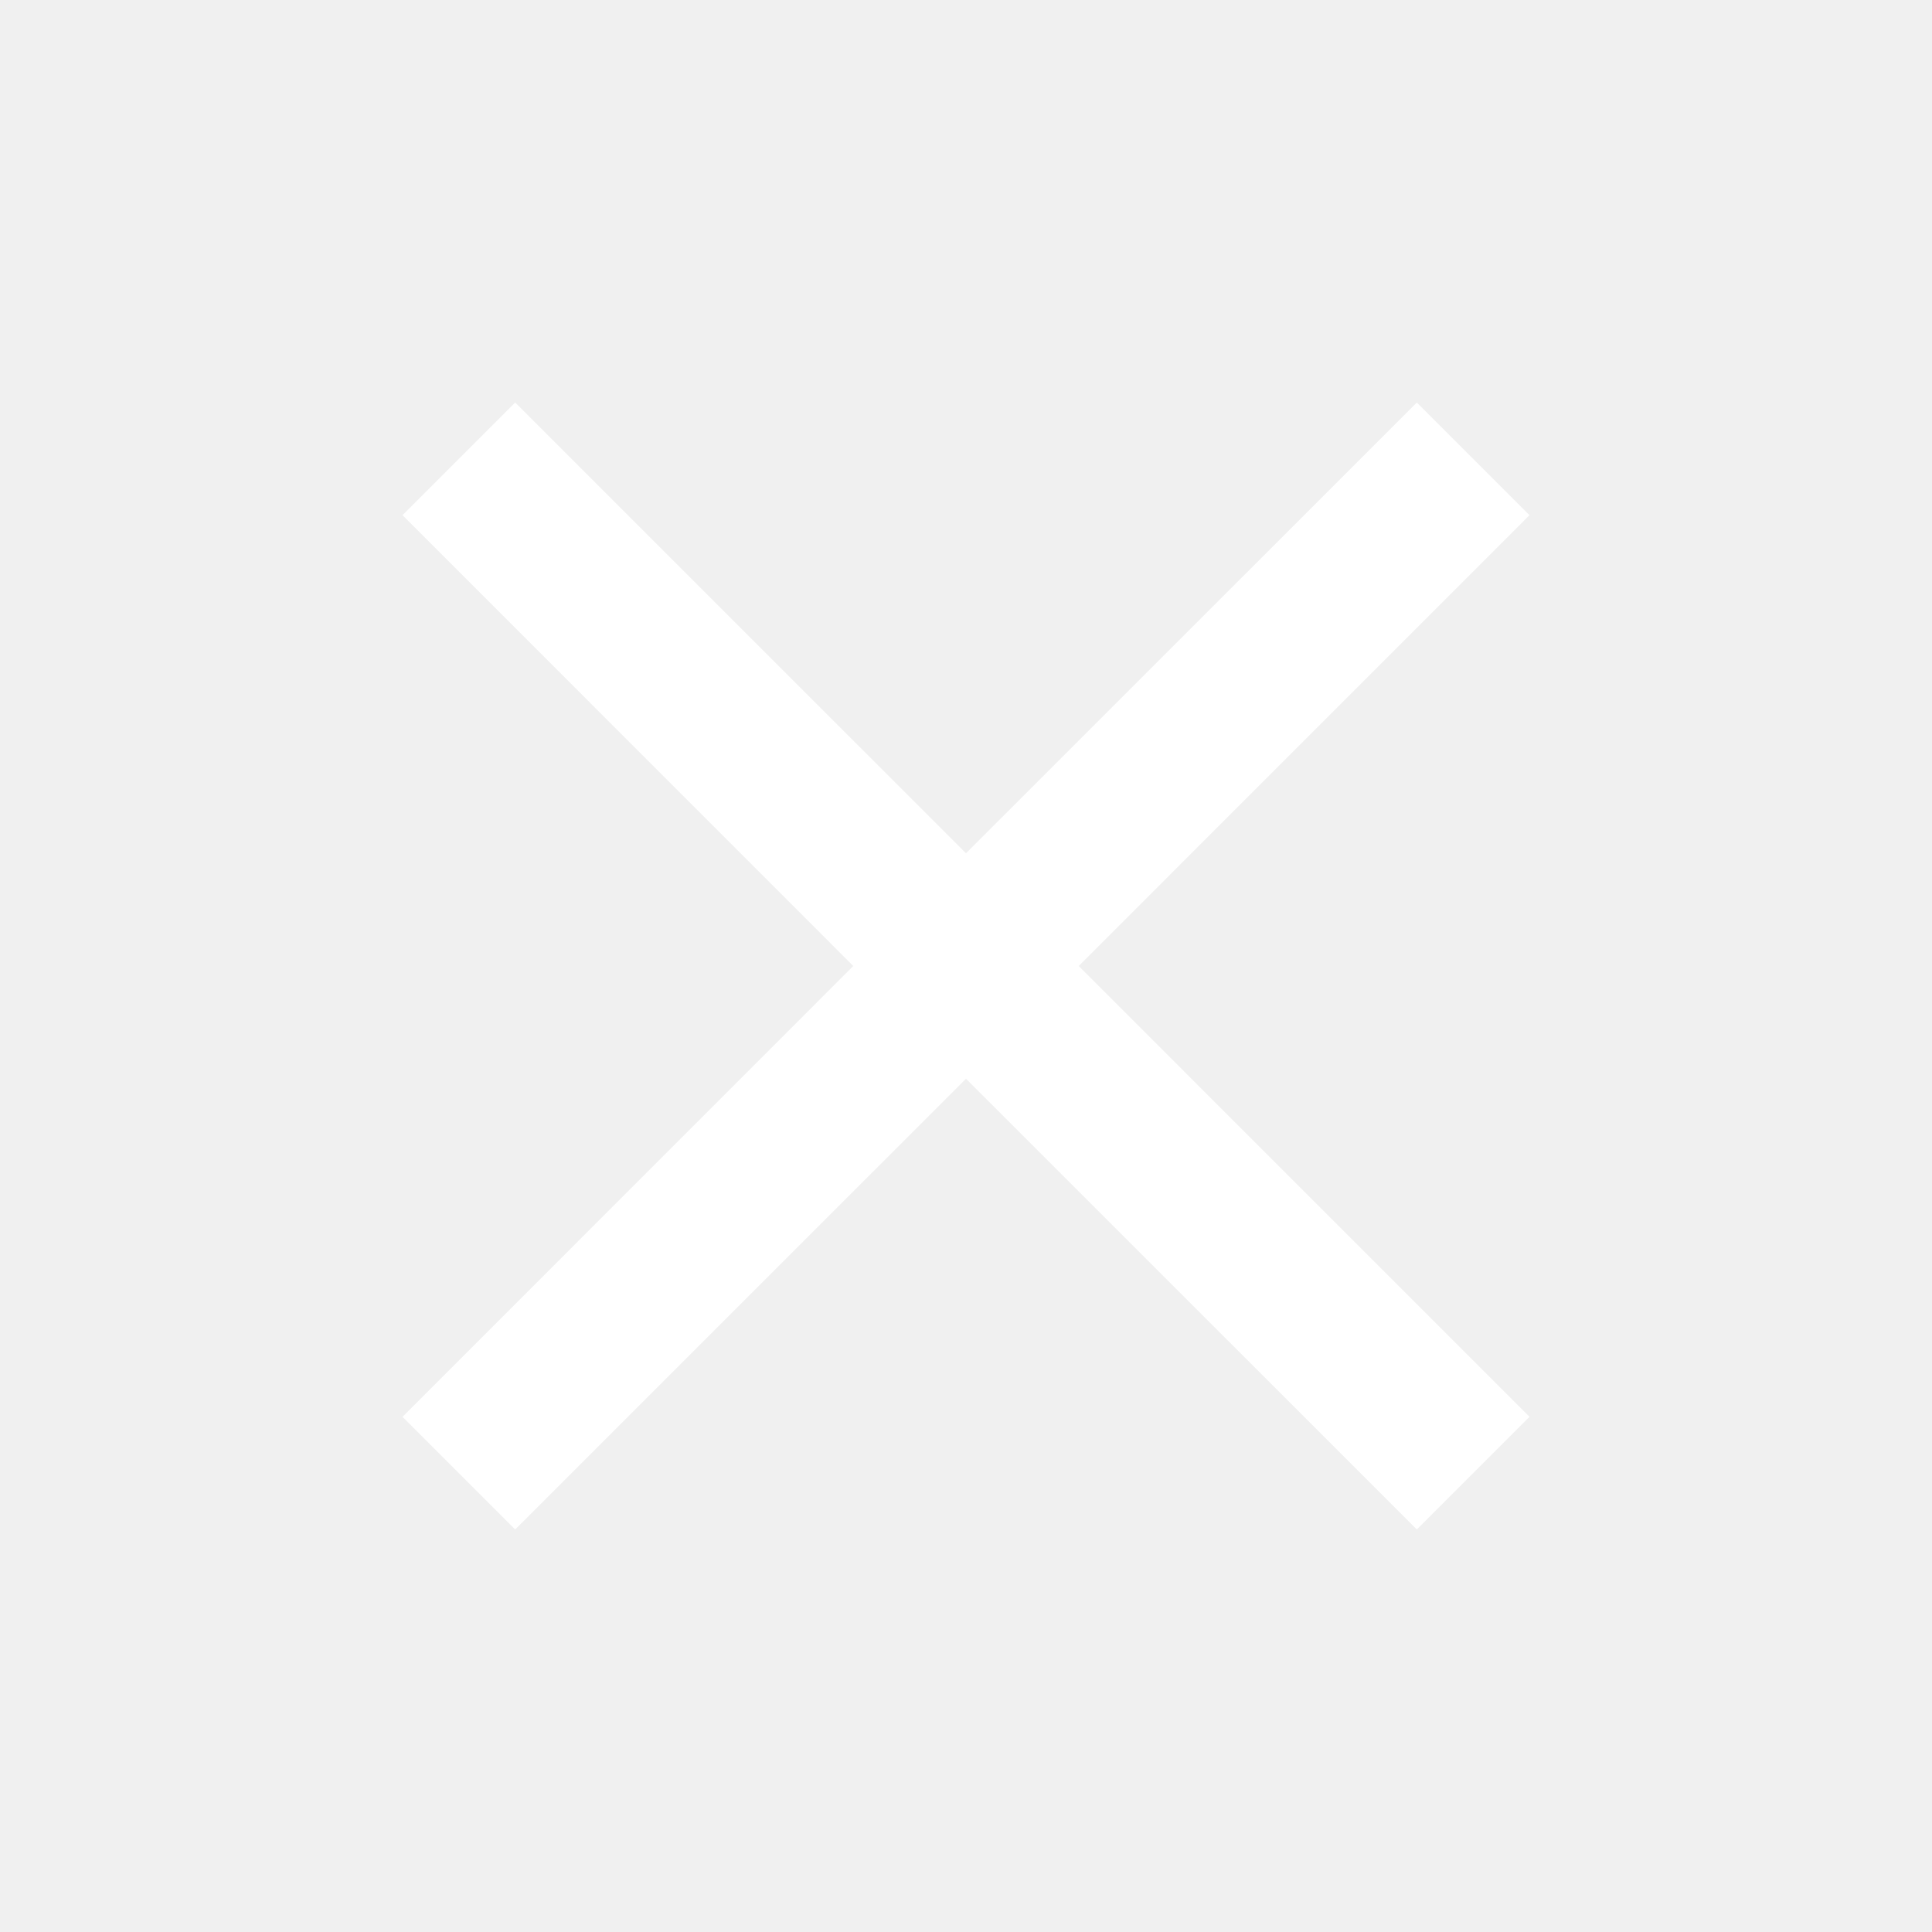
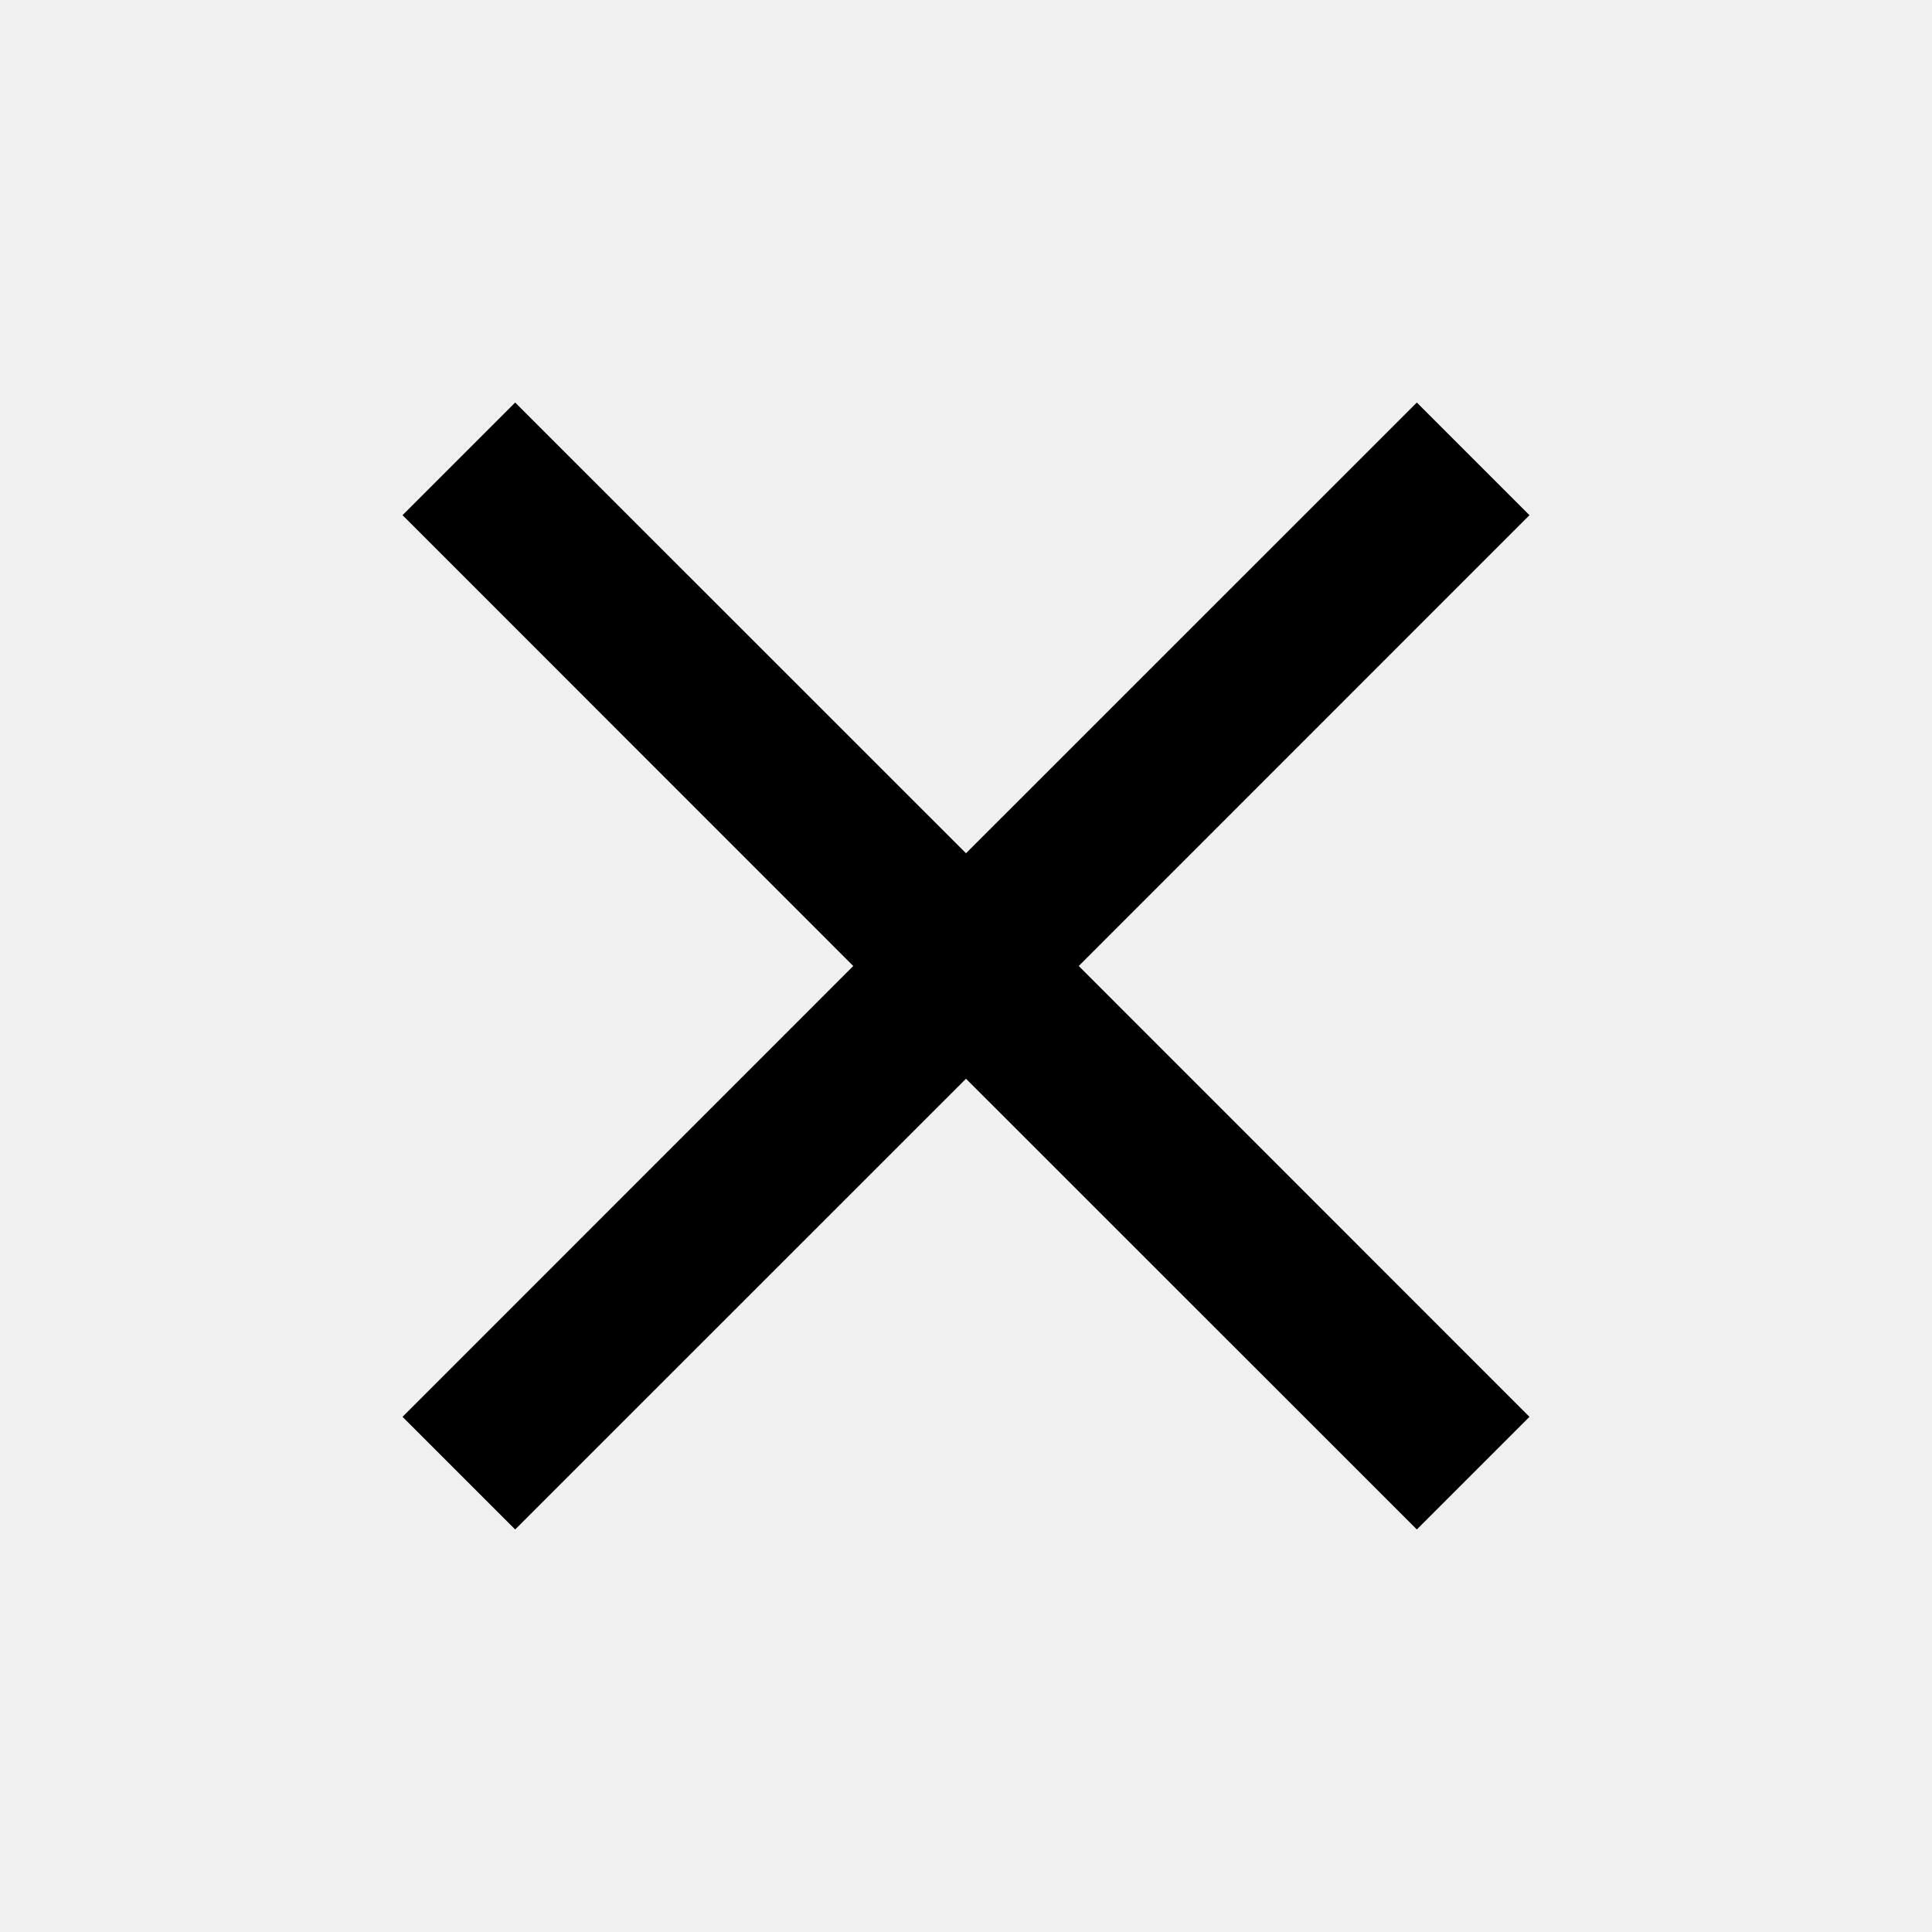
<svg xmlns="http://www.w3.org/2000/svg" width="20" height="20" viewBox="0 0 20 20" fill="none">
-   <path d="M5.333 15.833L4.167 14.667L8.833 10L4.167 5.333L5.333 4.167L10 8.833L14.667 4.167L15.833 5.333L11.167 10L15.833 14.667L14.667 15.833L10 11.167L5.333 15.833Z" fill="white" />
+   <path d="M5.333 15.833L4.167 14.667L8.833 10L4.167 5.333L5.333 4.167L10 8.833L14.667 4.167L15.833 5.333L11.167 10L15.833 14.667L14.667 15.833L10 11.167L5.333 15.833Z" fill="currentColor" />
</svg>
